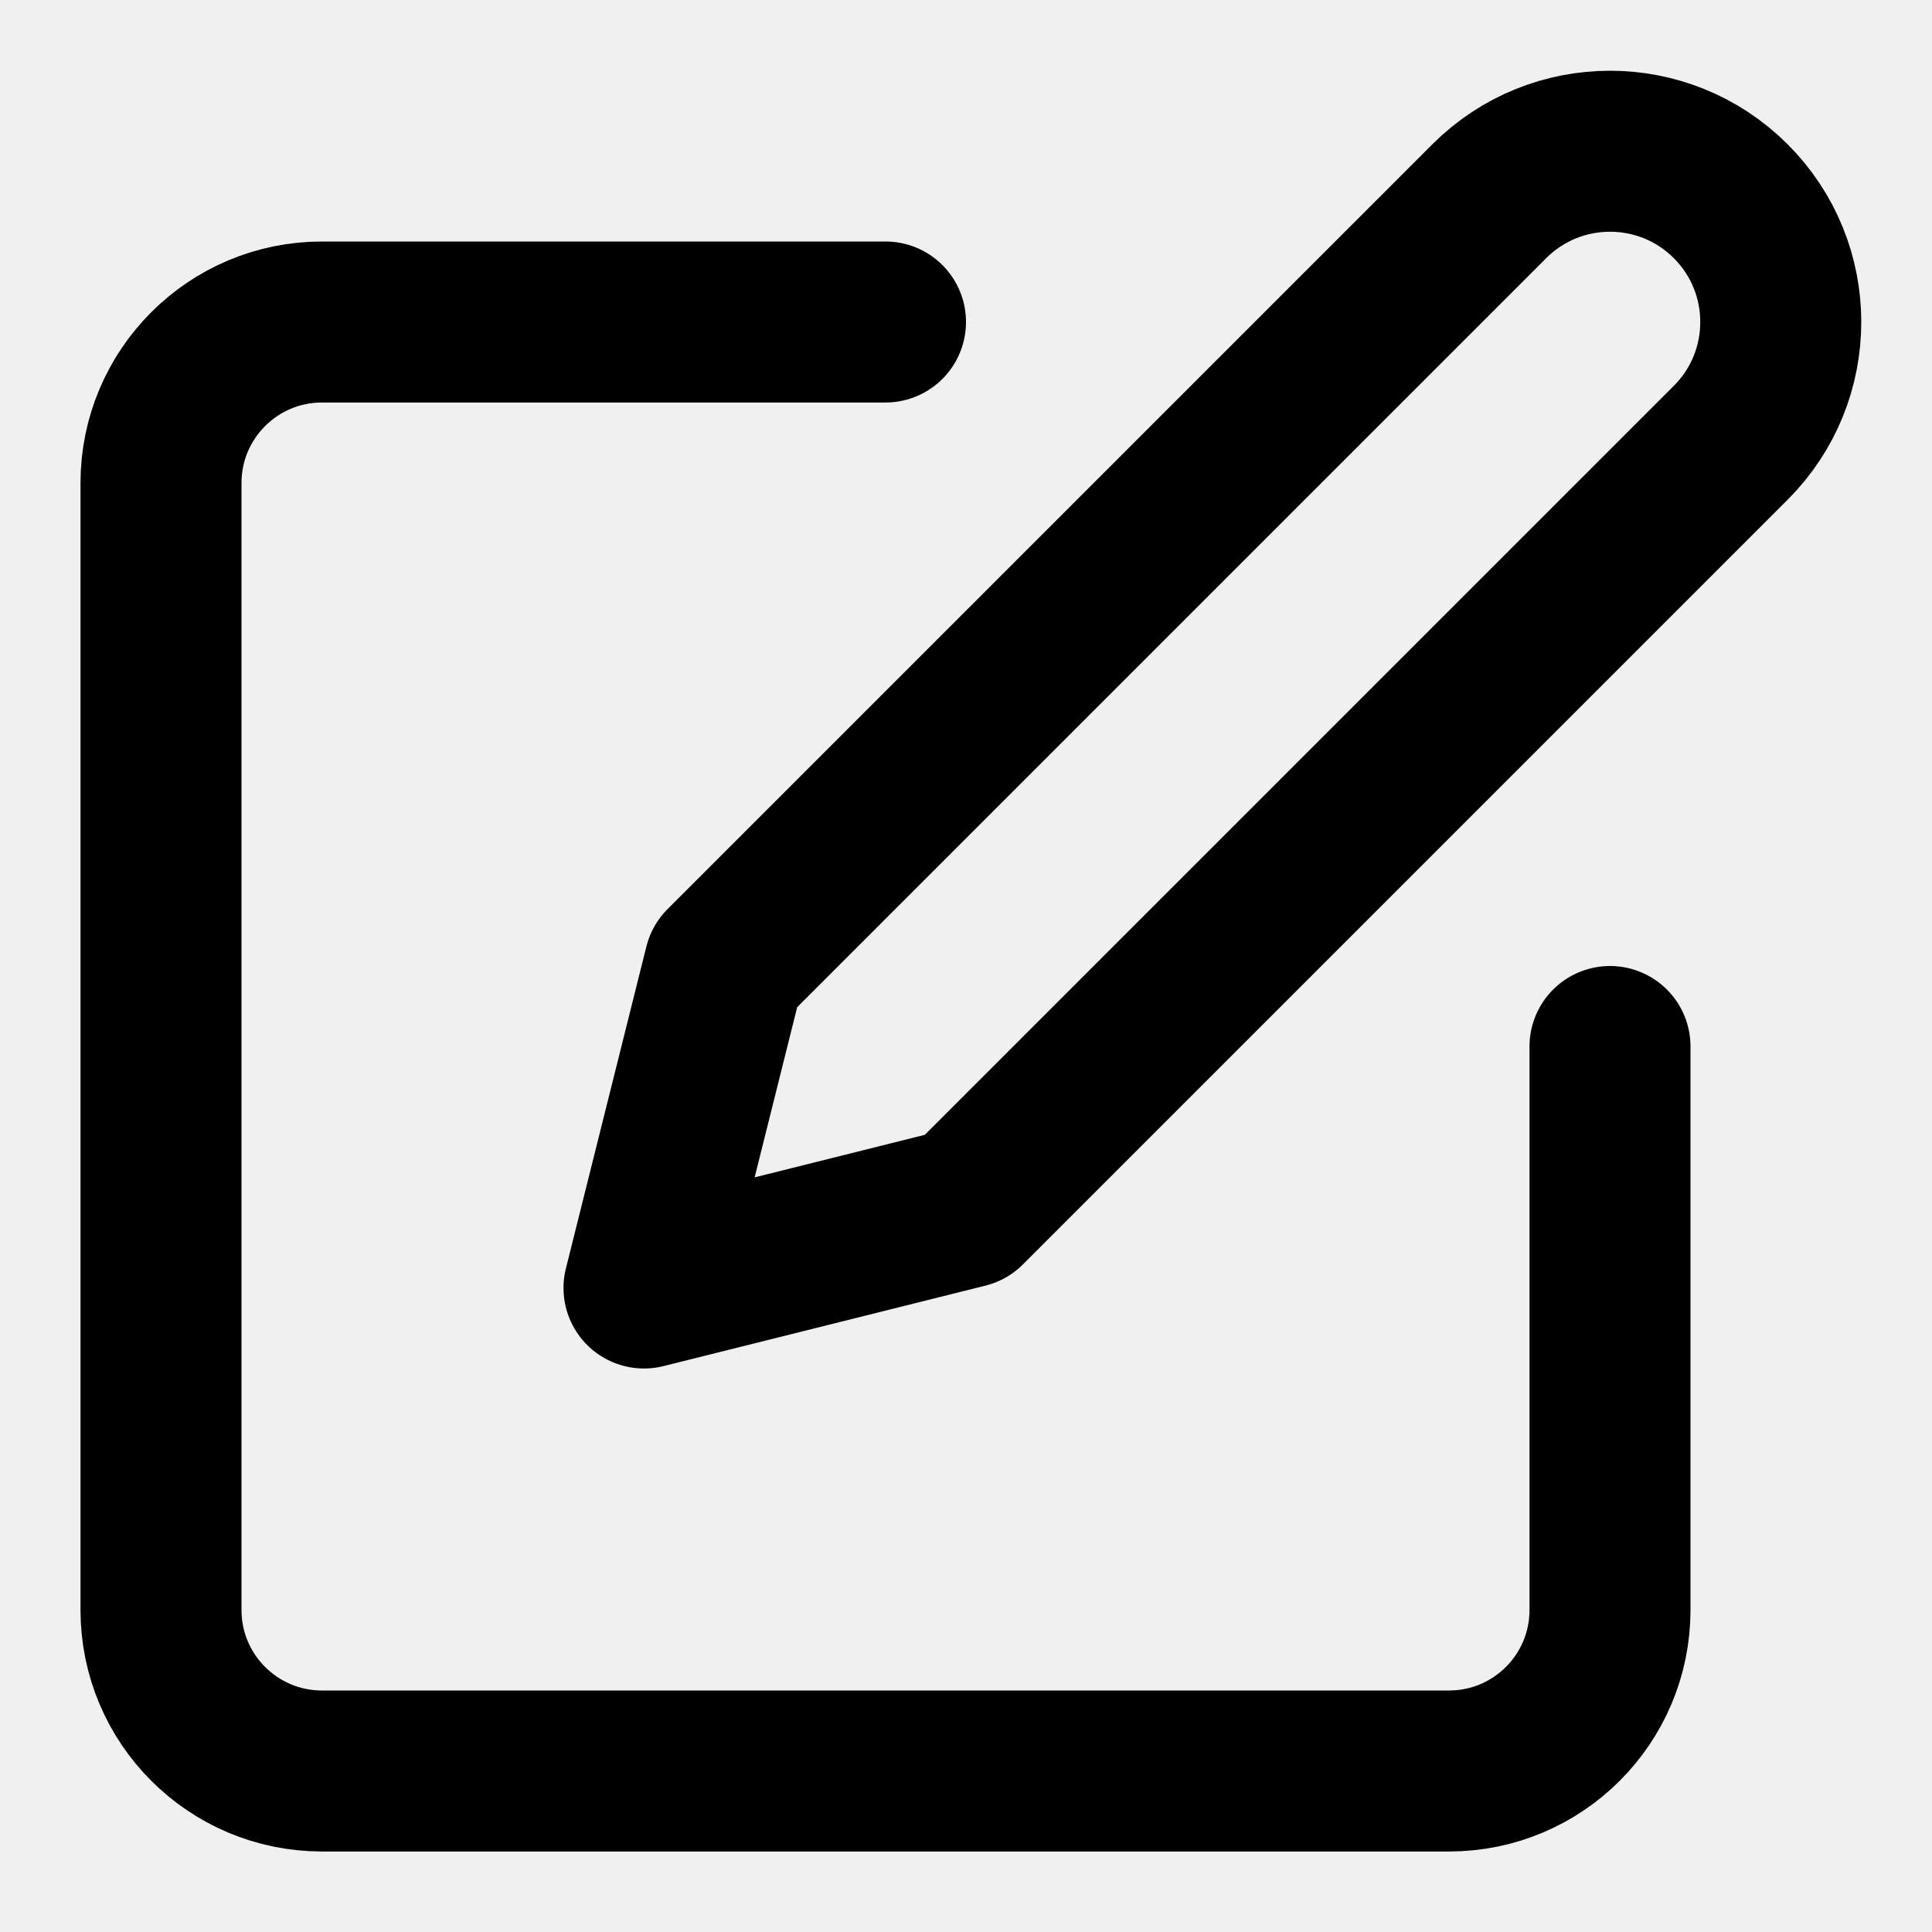
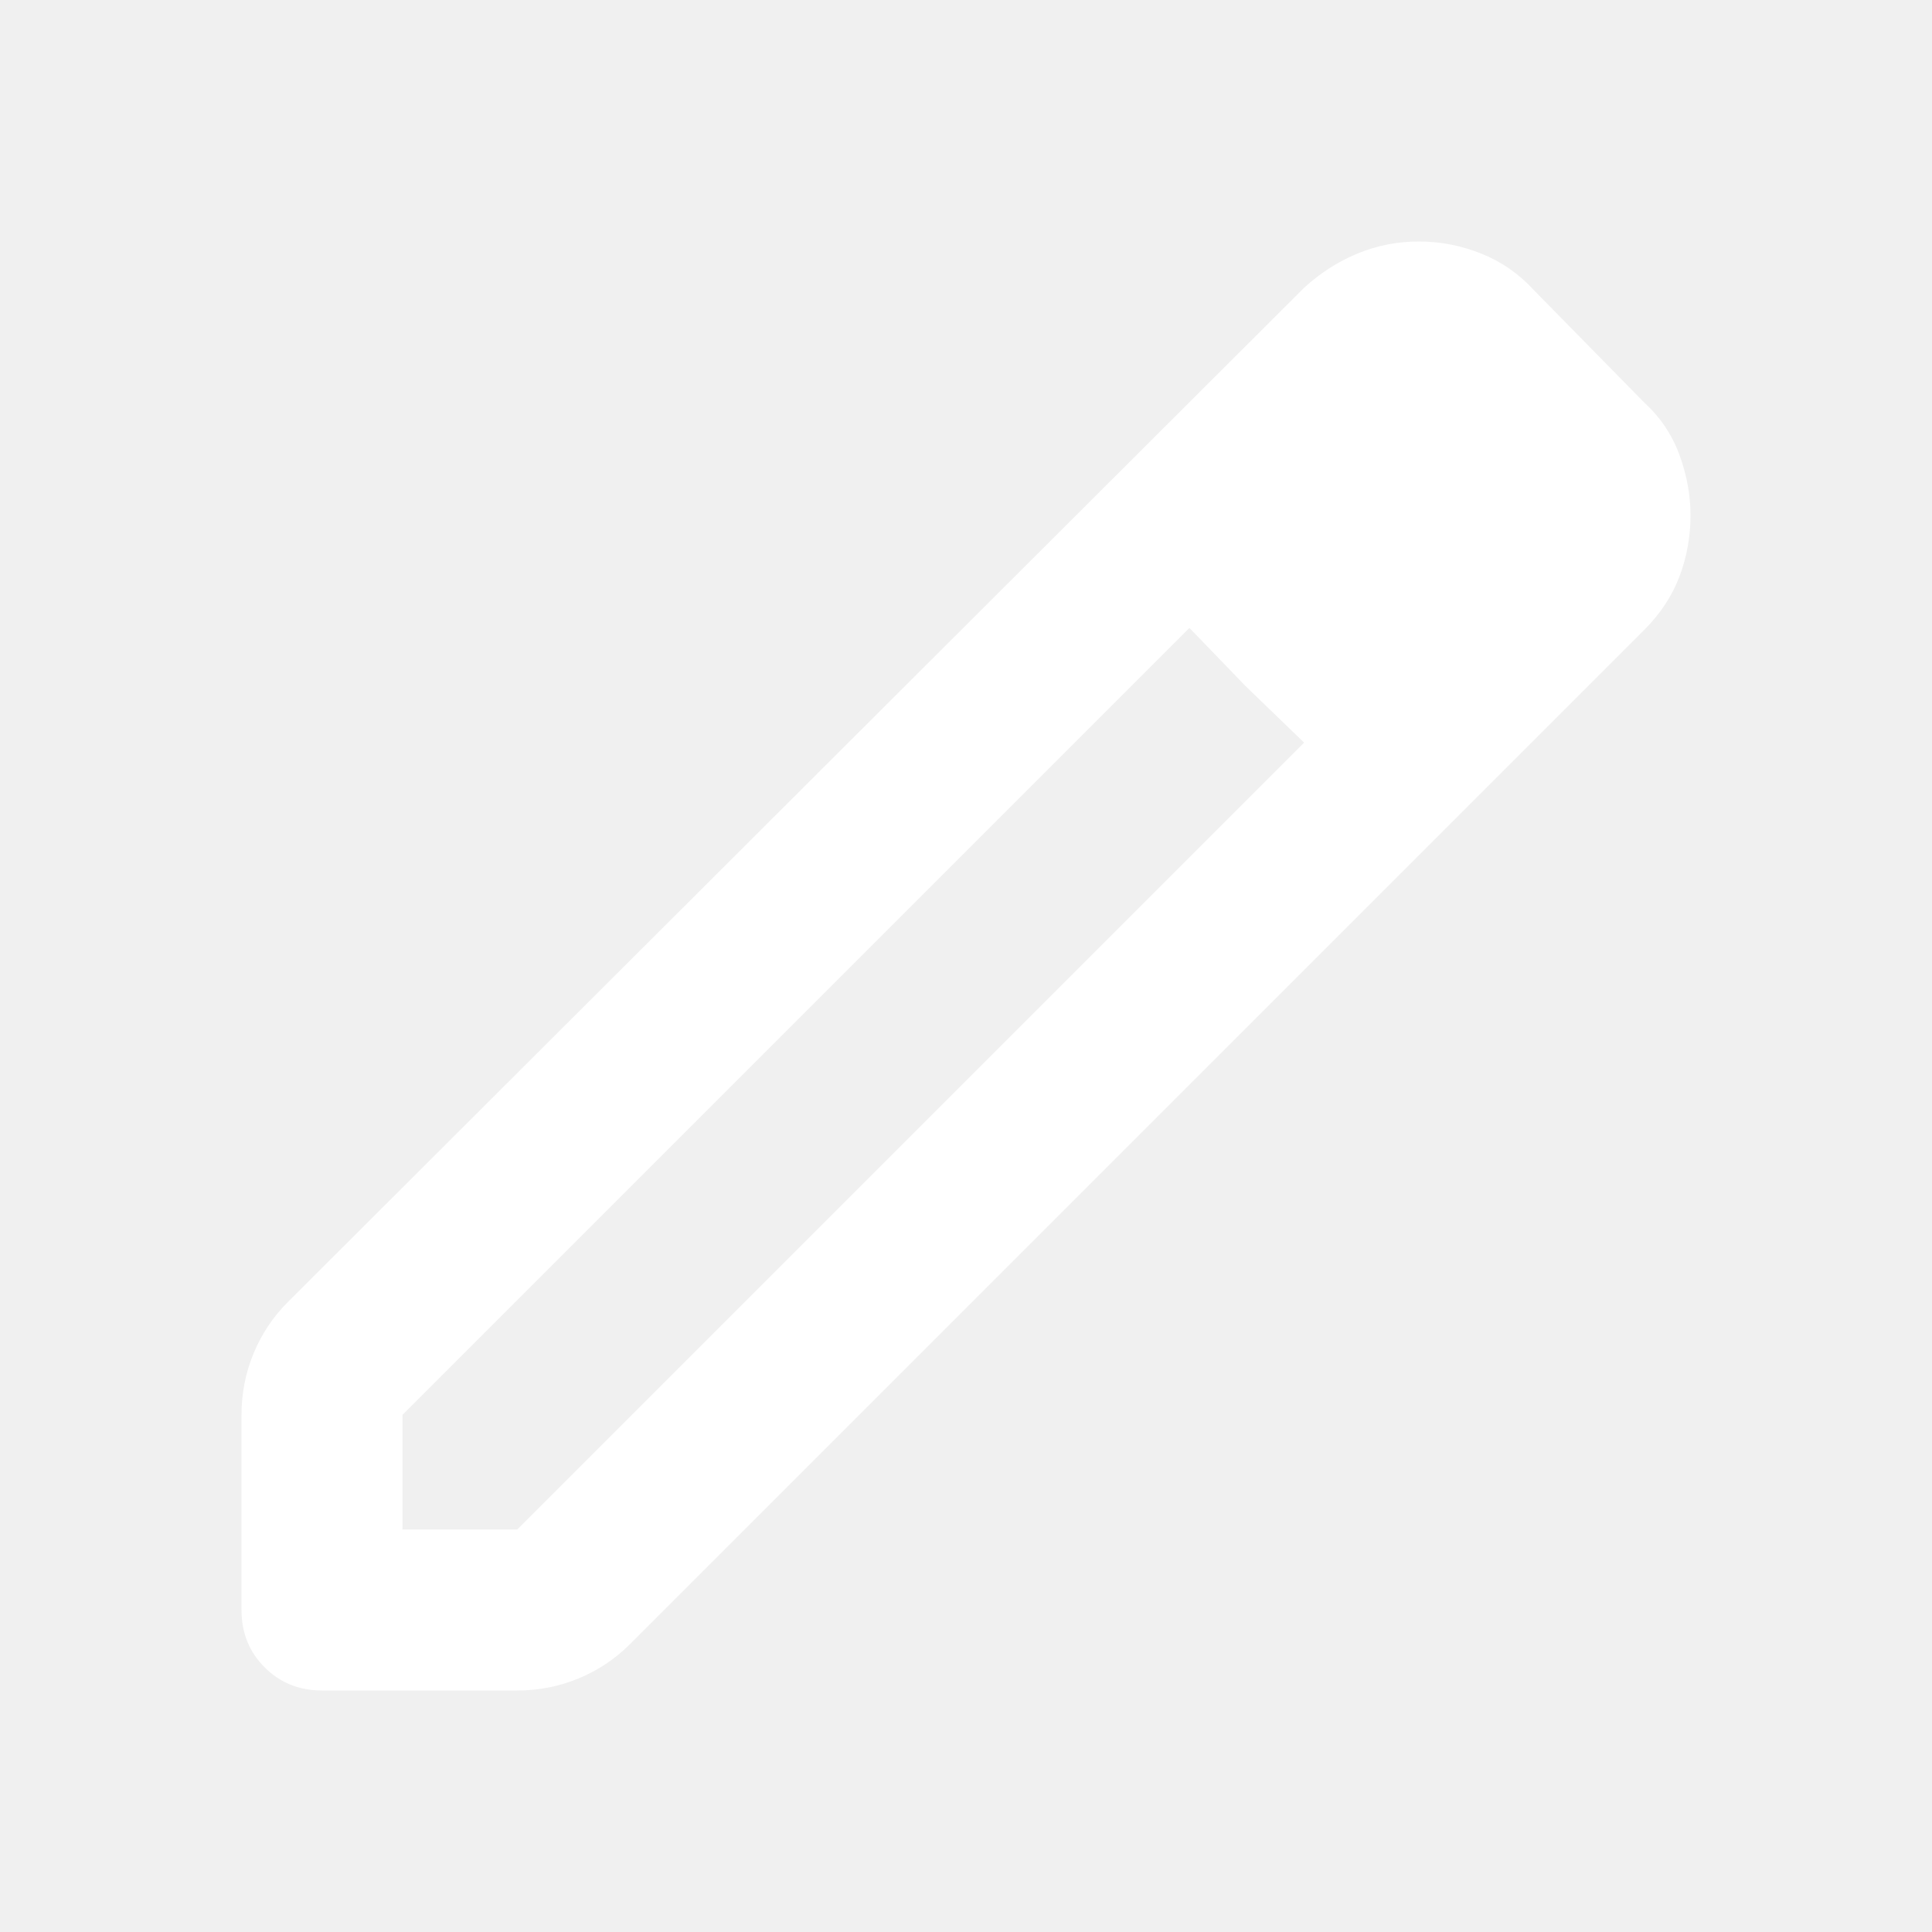
- <svg xmlns="http://www.w3.org/2000/svg" width="24" height="24" viewBox="0 0 24 24" fill="none" stroke="currentColor" stroke-width="2" stroke-linecap="round" stroke-linejoin="round">
-   <path d="M11 4H4a2 2 0 0 0-2 2v14a2 2 0 0 0 2 2h14a2 2 0 0 0 2-2v-7" />
-   <path d="M18.5 2.5a2.121 2.121 0 0 1 3 3L12 15l-4 1 1-4 9.5-9.5z" />
+ <svg xmlns="http://www.w3.org/2000/svg" fill="#ffffff" height="24" viewBox="0 -960 960 960" width="24">
+   <path d="M200-200h57l391-391-57-57-391 391v57Zm-40 80q-17 0-28.5-11.5T120-160v-97q0-16 6-30.5t17-25.5l505-504q12-11 26.5-17t30.5-6q16 0 31 6t26 18l55 56q12 11 17.5 26t5.5 30q0 16-5.5 30.5T817-647L313-143q-11 11-25.5 17t-30.5 6h-97Zm600-584-56-56 56 56Zm-141 85-28-29 57 57-29-28Z" />
</svg>
